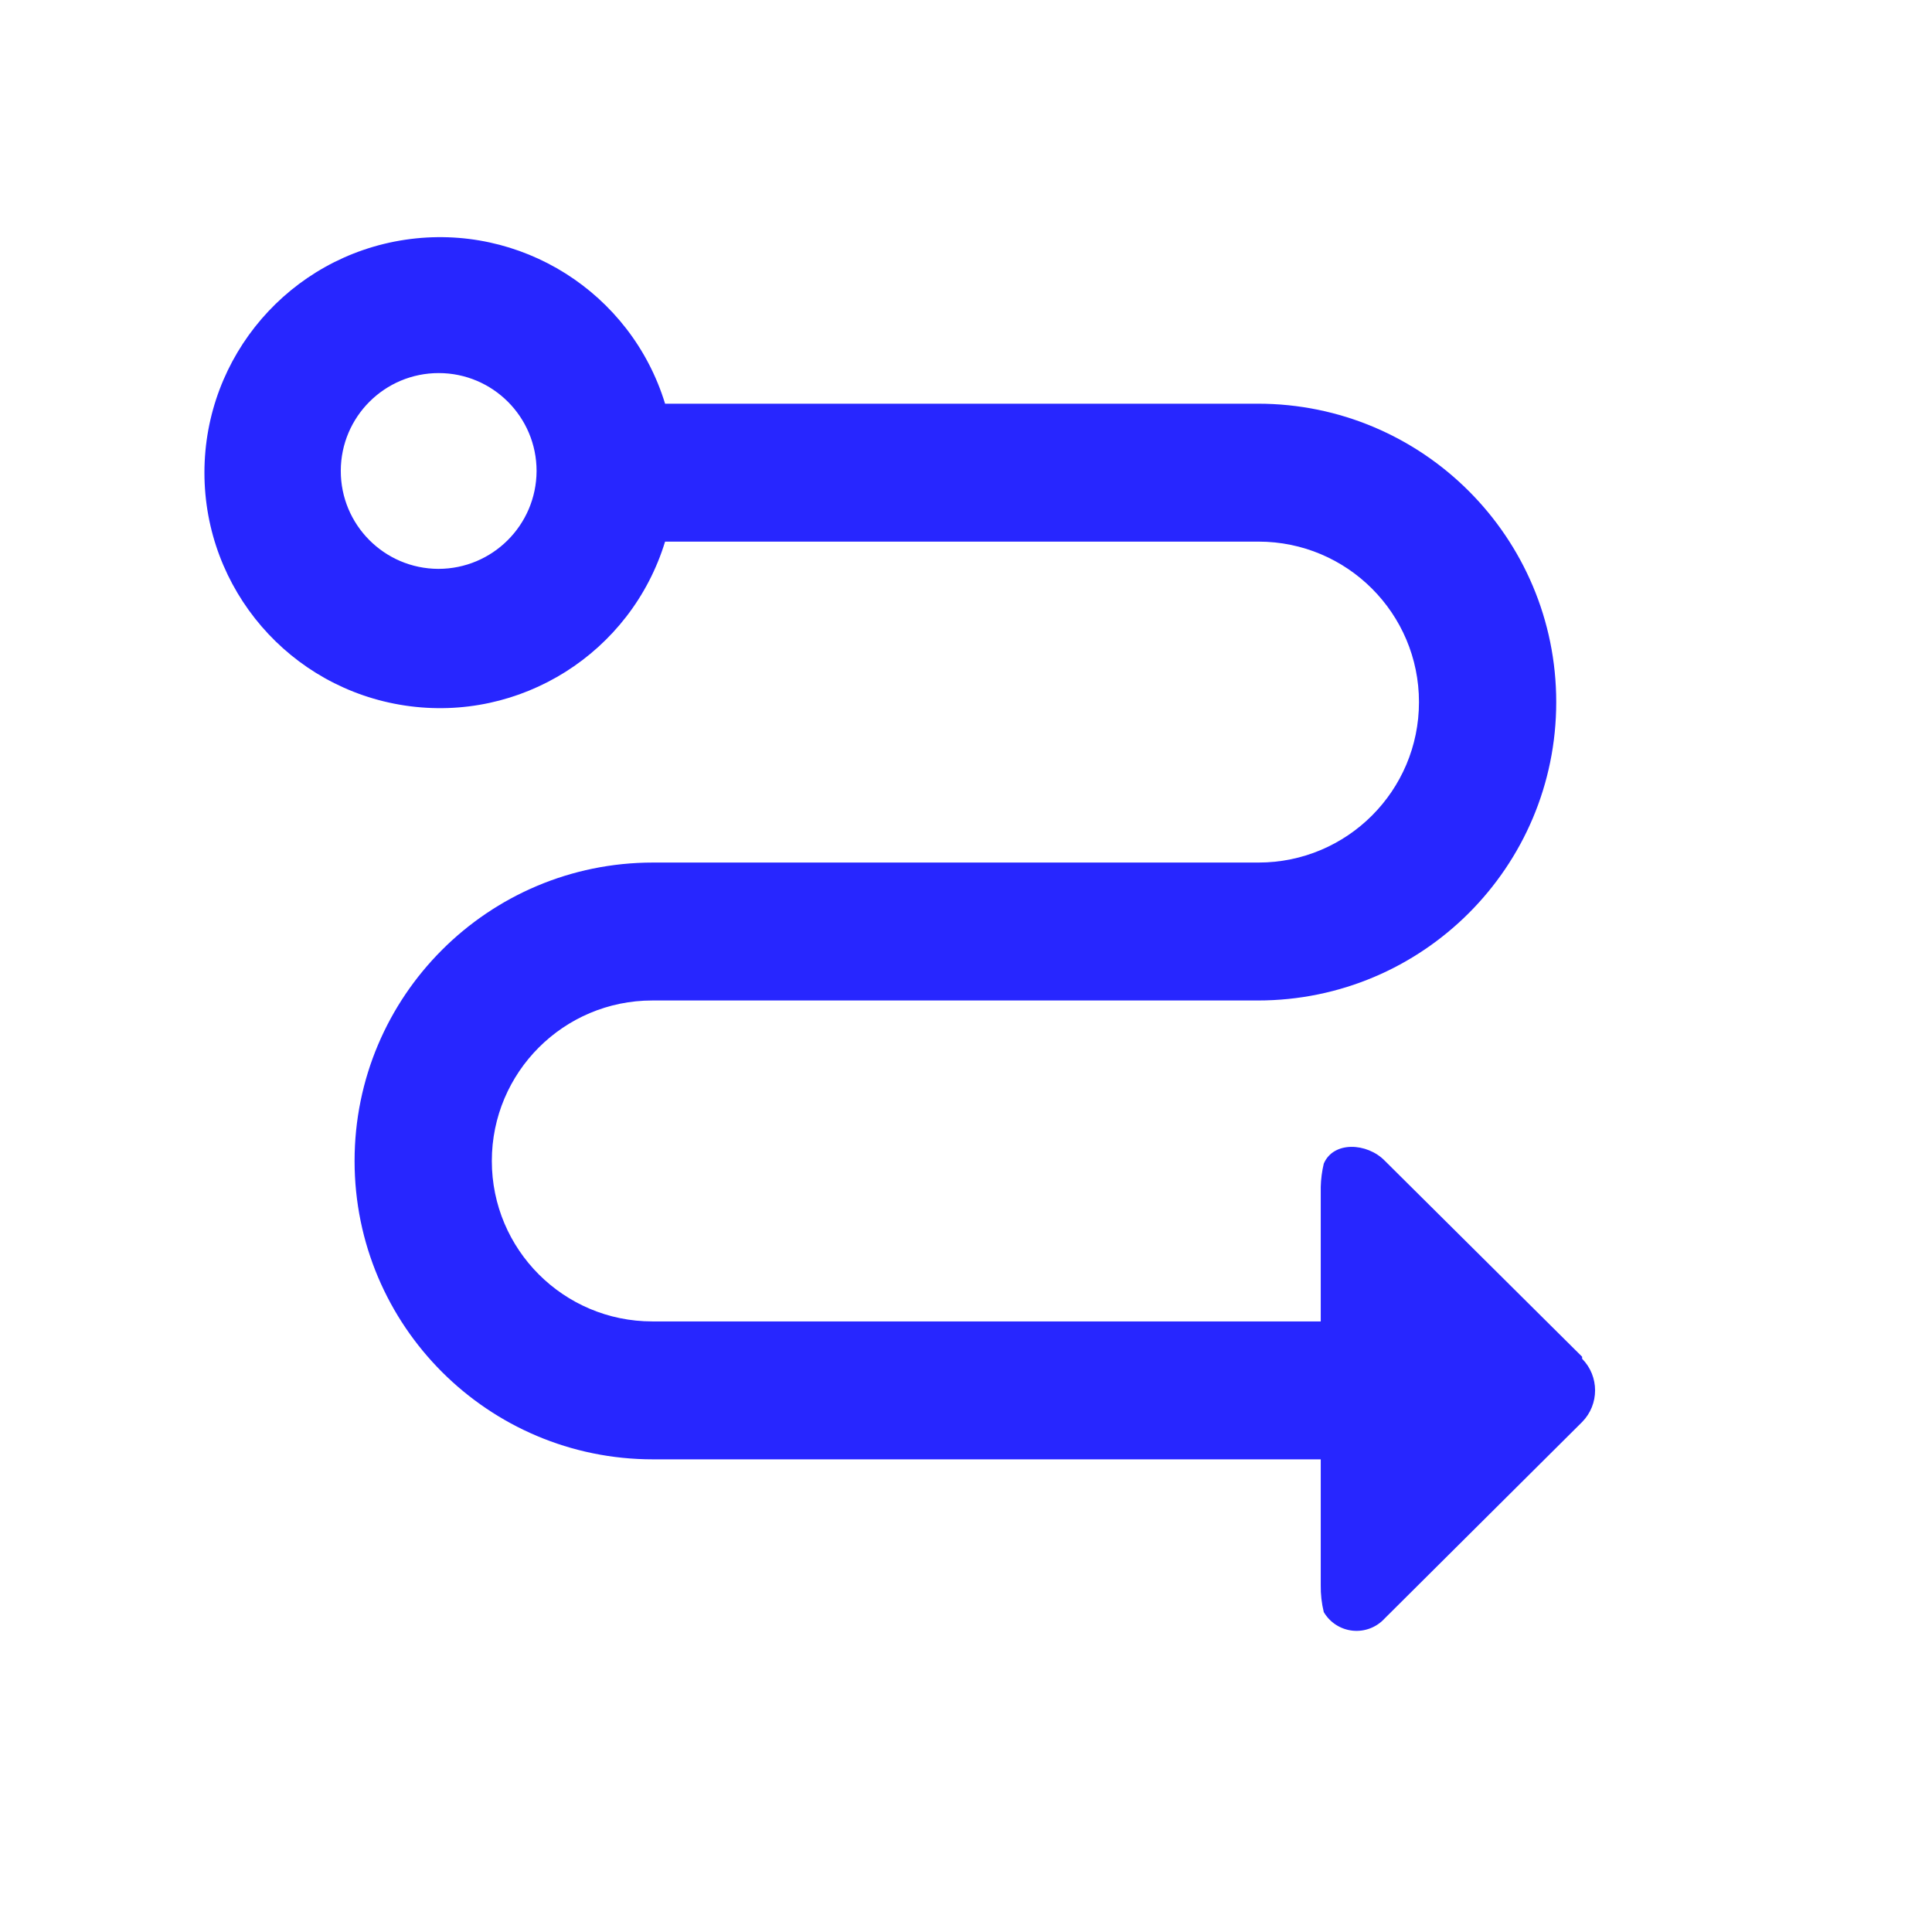
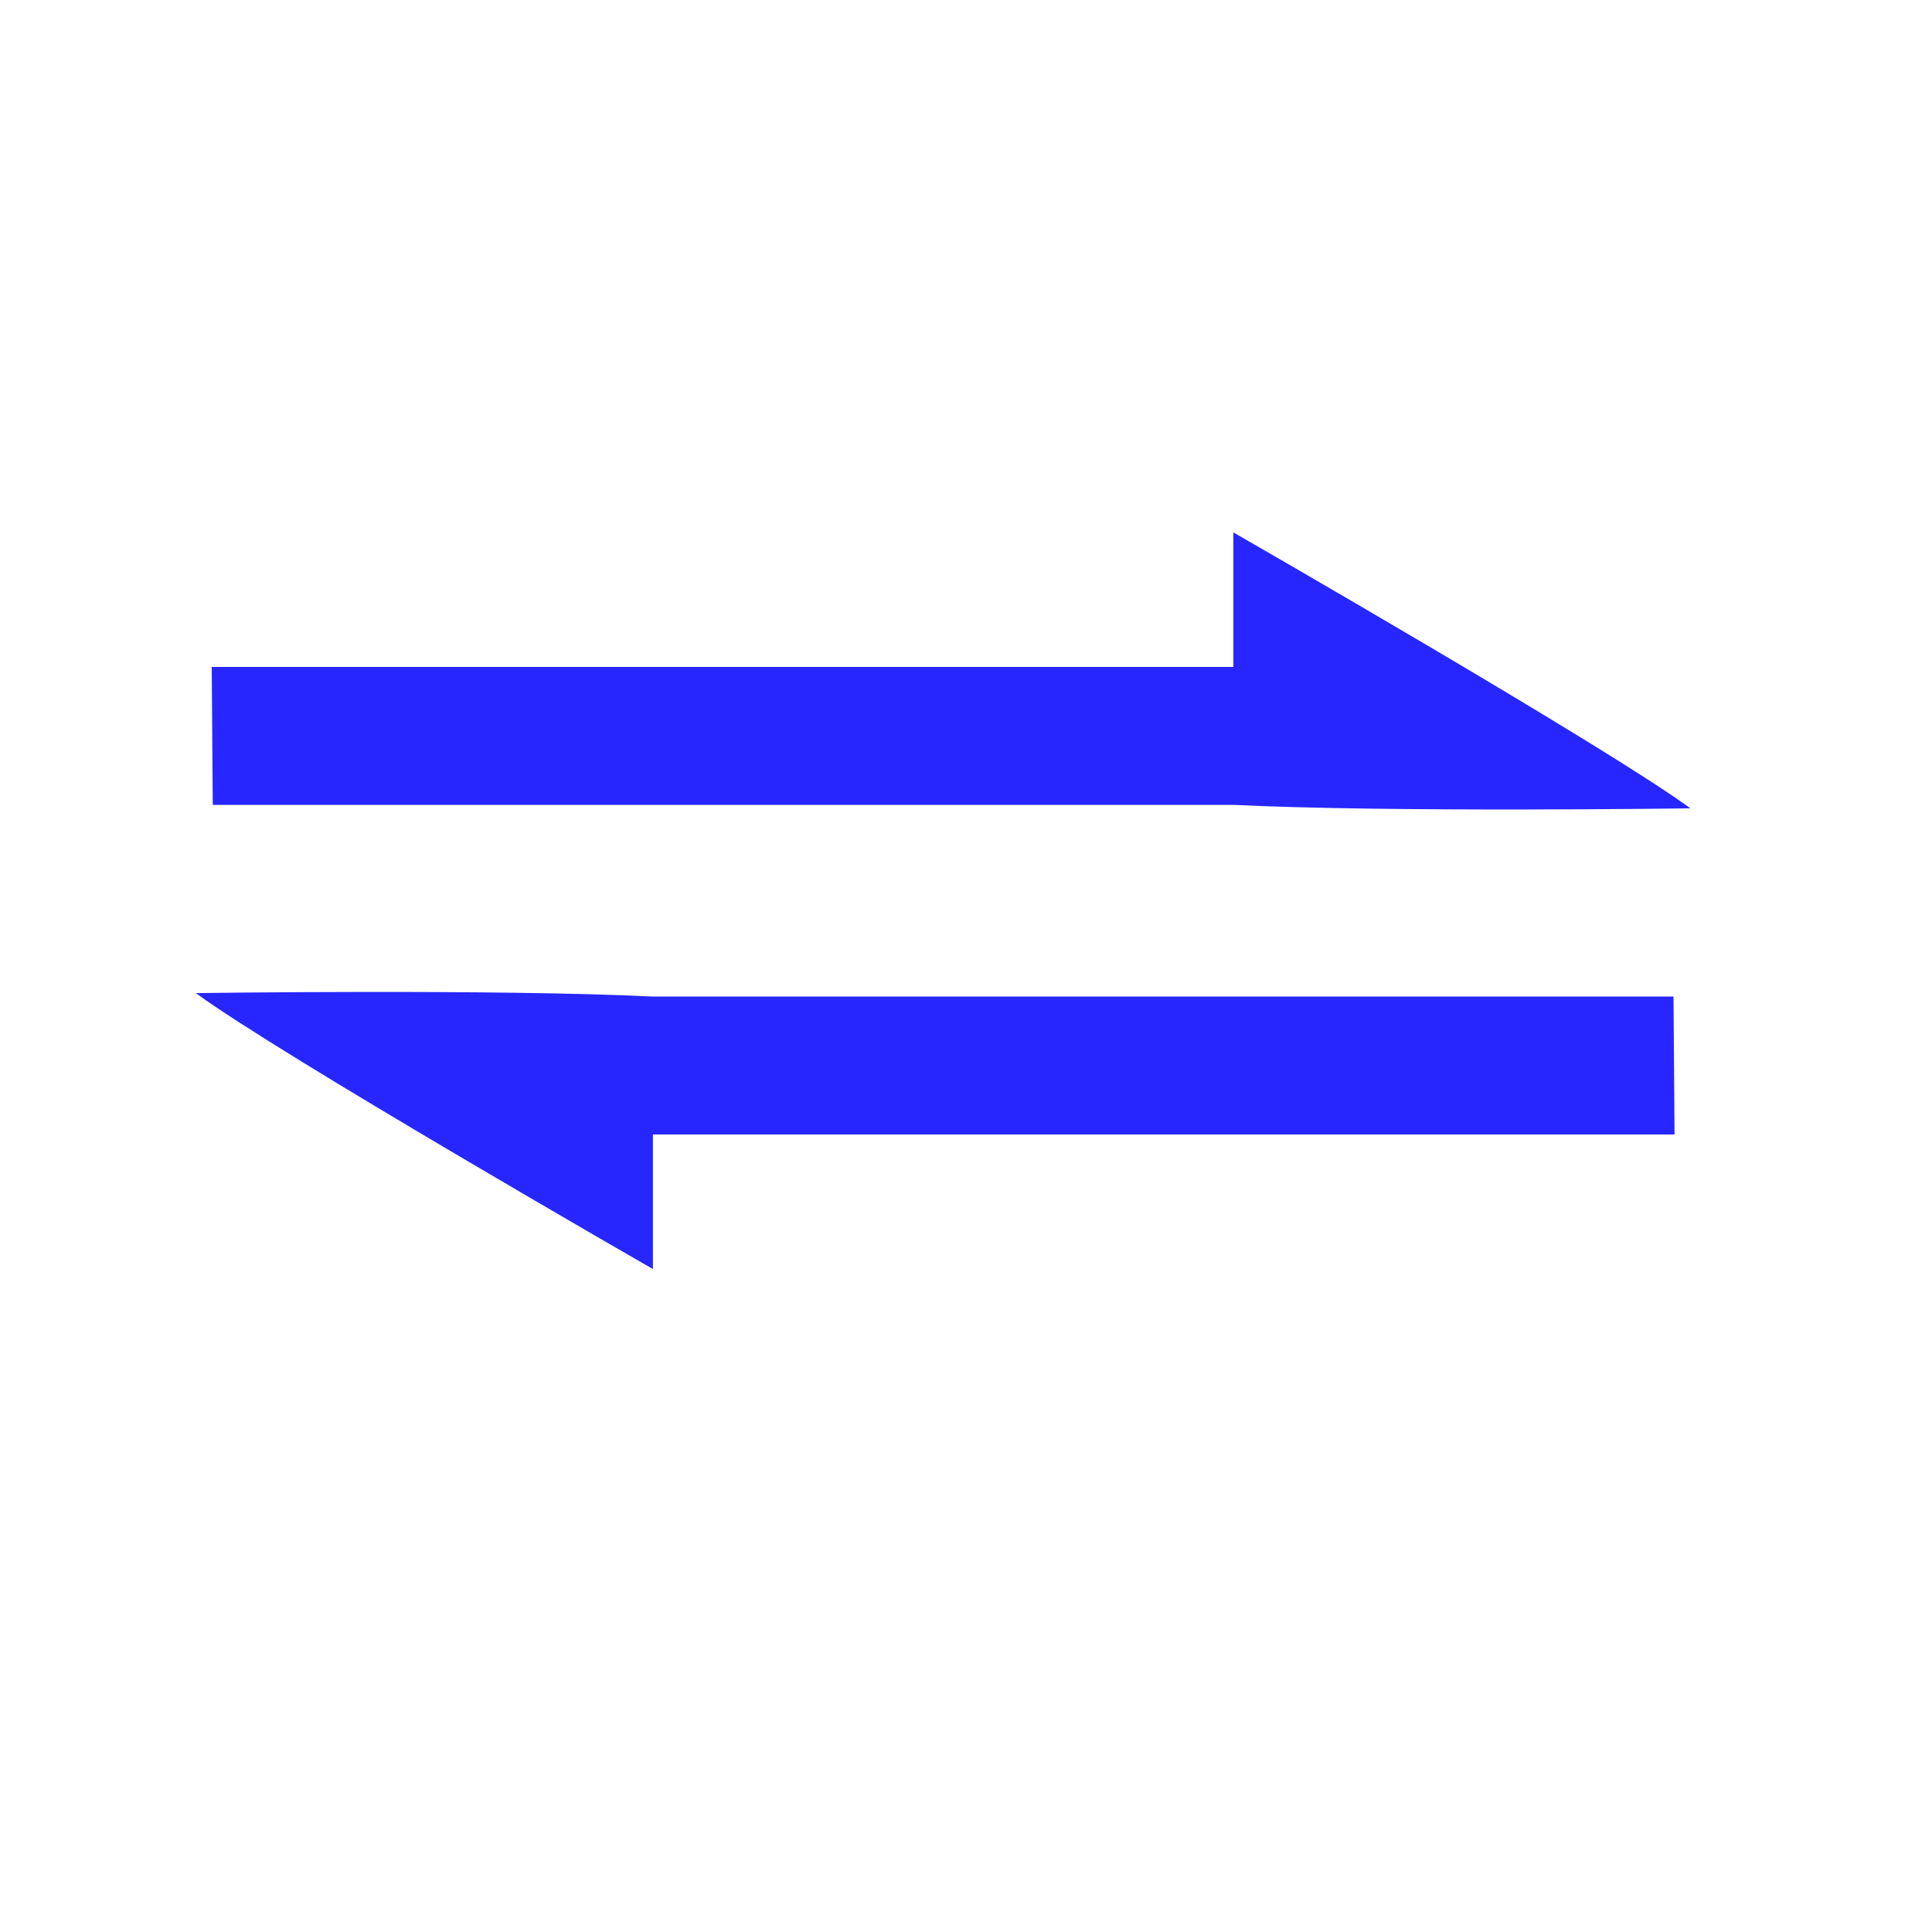
- <svg xmlns="http://www.w3.org/2000/svg" id="Layer_1" data-name="Layer 1" viewBox="0 0 57.43 57.43" version="1.1">
+ <svg xmlns="http://www.w3.org/2000/svg" width="57.43" height="57.43" data-name="Layer 1" version="1.1" id="svg12">
  <defs id="defs4">
    <style id="style2">.cls-1{fill:#2726ff;}</style>
  </defs>
-   <path class="cls-1" d="M48.32,40.62l-5.87-5.83c-.52-.53-1.52-.59-1.81.09a3.37,3.37,0,0,0-.09.69v4H20.68a4.77,4.77,0,1,1,0-9.54h18a8.87,8.87,0,1,0,0-17.74H21.06a7,7,0,1,0,0,4.1H38.7a4.77,4.77,0,1,1,0,9.54h-18a8.87,8.87,0,1,0,0,17.74H40.55v3.74a3.19,3.19,0,0,0,.09.8,1.13,1.13,0,0,0,1.81.19l5.87-5.84a1.34,1.34,0,0,0,0-1.88Zm-34-23.42a2.91,2.91,0,1,1,2.92-2.91,2.92,2.92,0,0,1-2.92,2.91Z" transform="translate(-1.29 -0.29)" id="path6" />
+   <g class="layer" id="g10" style="display:inline" transform="translate(3.447064,1.872414)">
+     <path class="cls-1" d="m 15.961,35.851 v -4 h 30.369 l -0.031,-4.1 H 15.961 C 11.314,27.523 2.375,27.648 2.375,27.648 4.857,29.474 15.961,35.851 15.961,35.851 Z" id="path6-8" style="display:inline;fill:#2726ff;stroke-width:1.236" />
+     <path class="cls-1" d="m 33.215,13.953 v 4 H 2.847 l 0.031,4.1 H 33.215 c 4.647,0.228 13.586,0.103 13.586,0.103 C 44.319,20.33 33.215,13.953 33.215,13.953 Z" id="path6" style="stroke-width:1.236" />
+   </g>
</svg>
